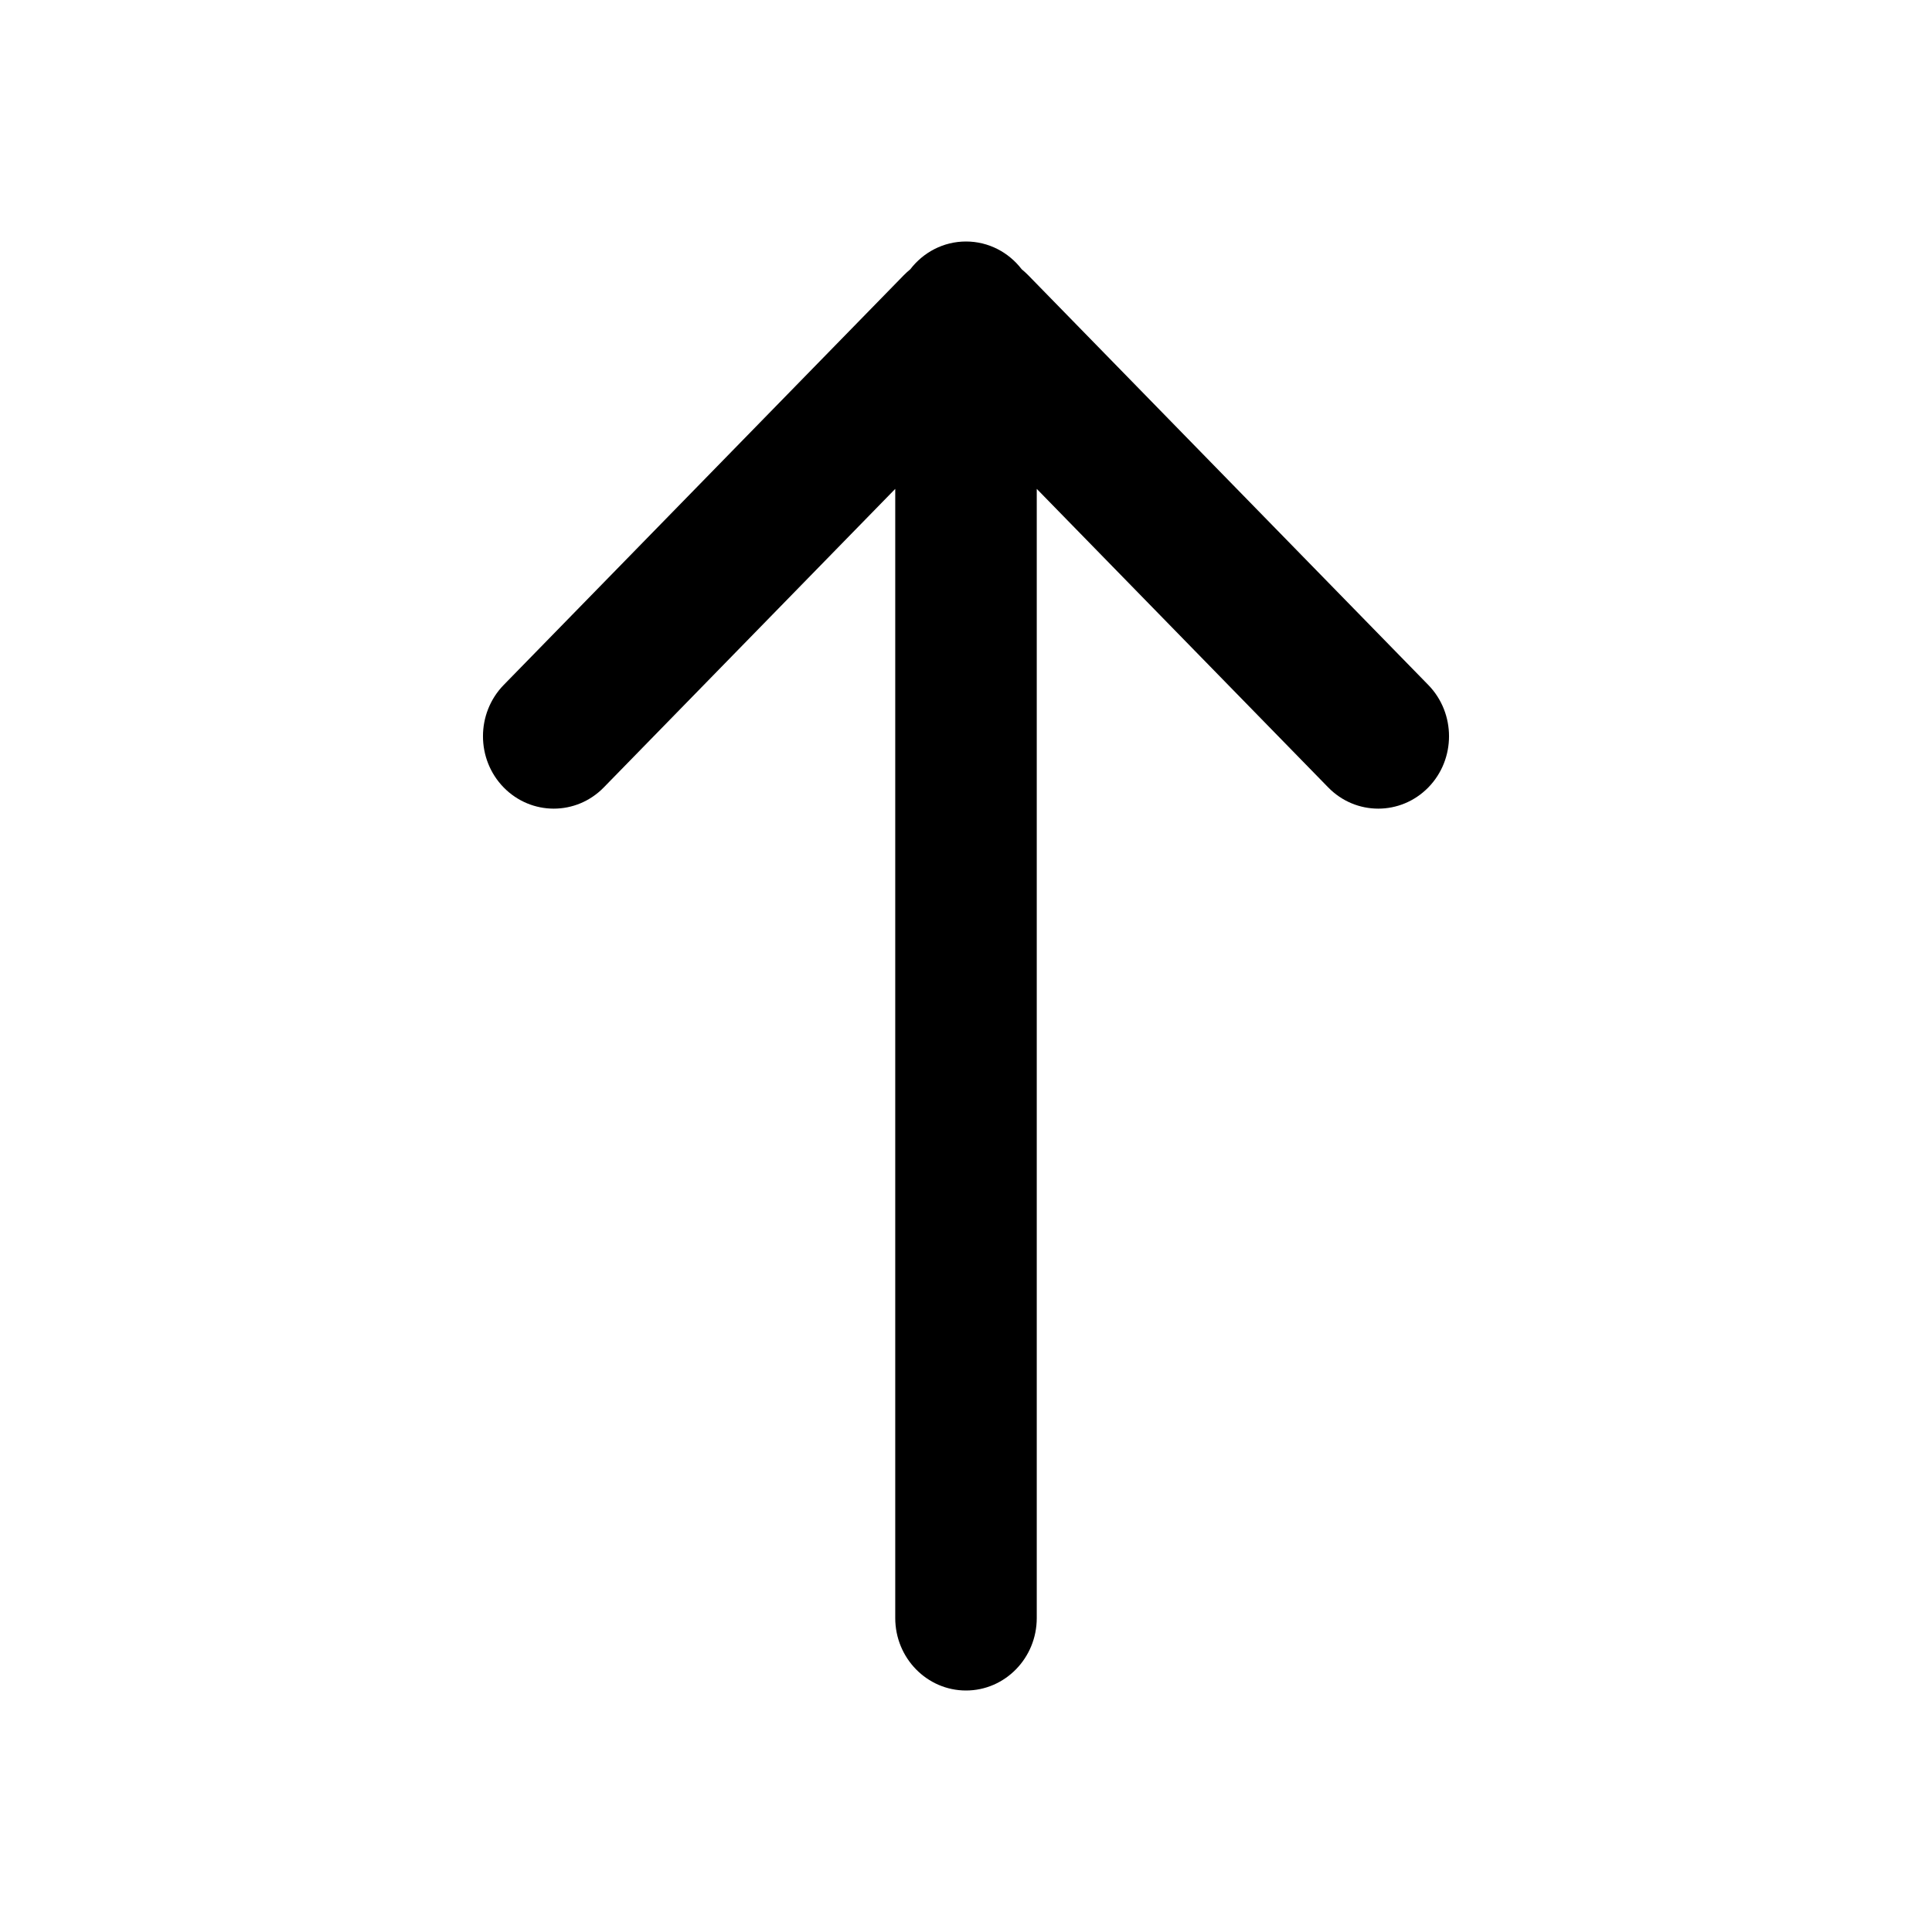
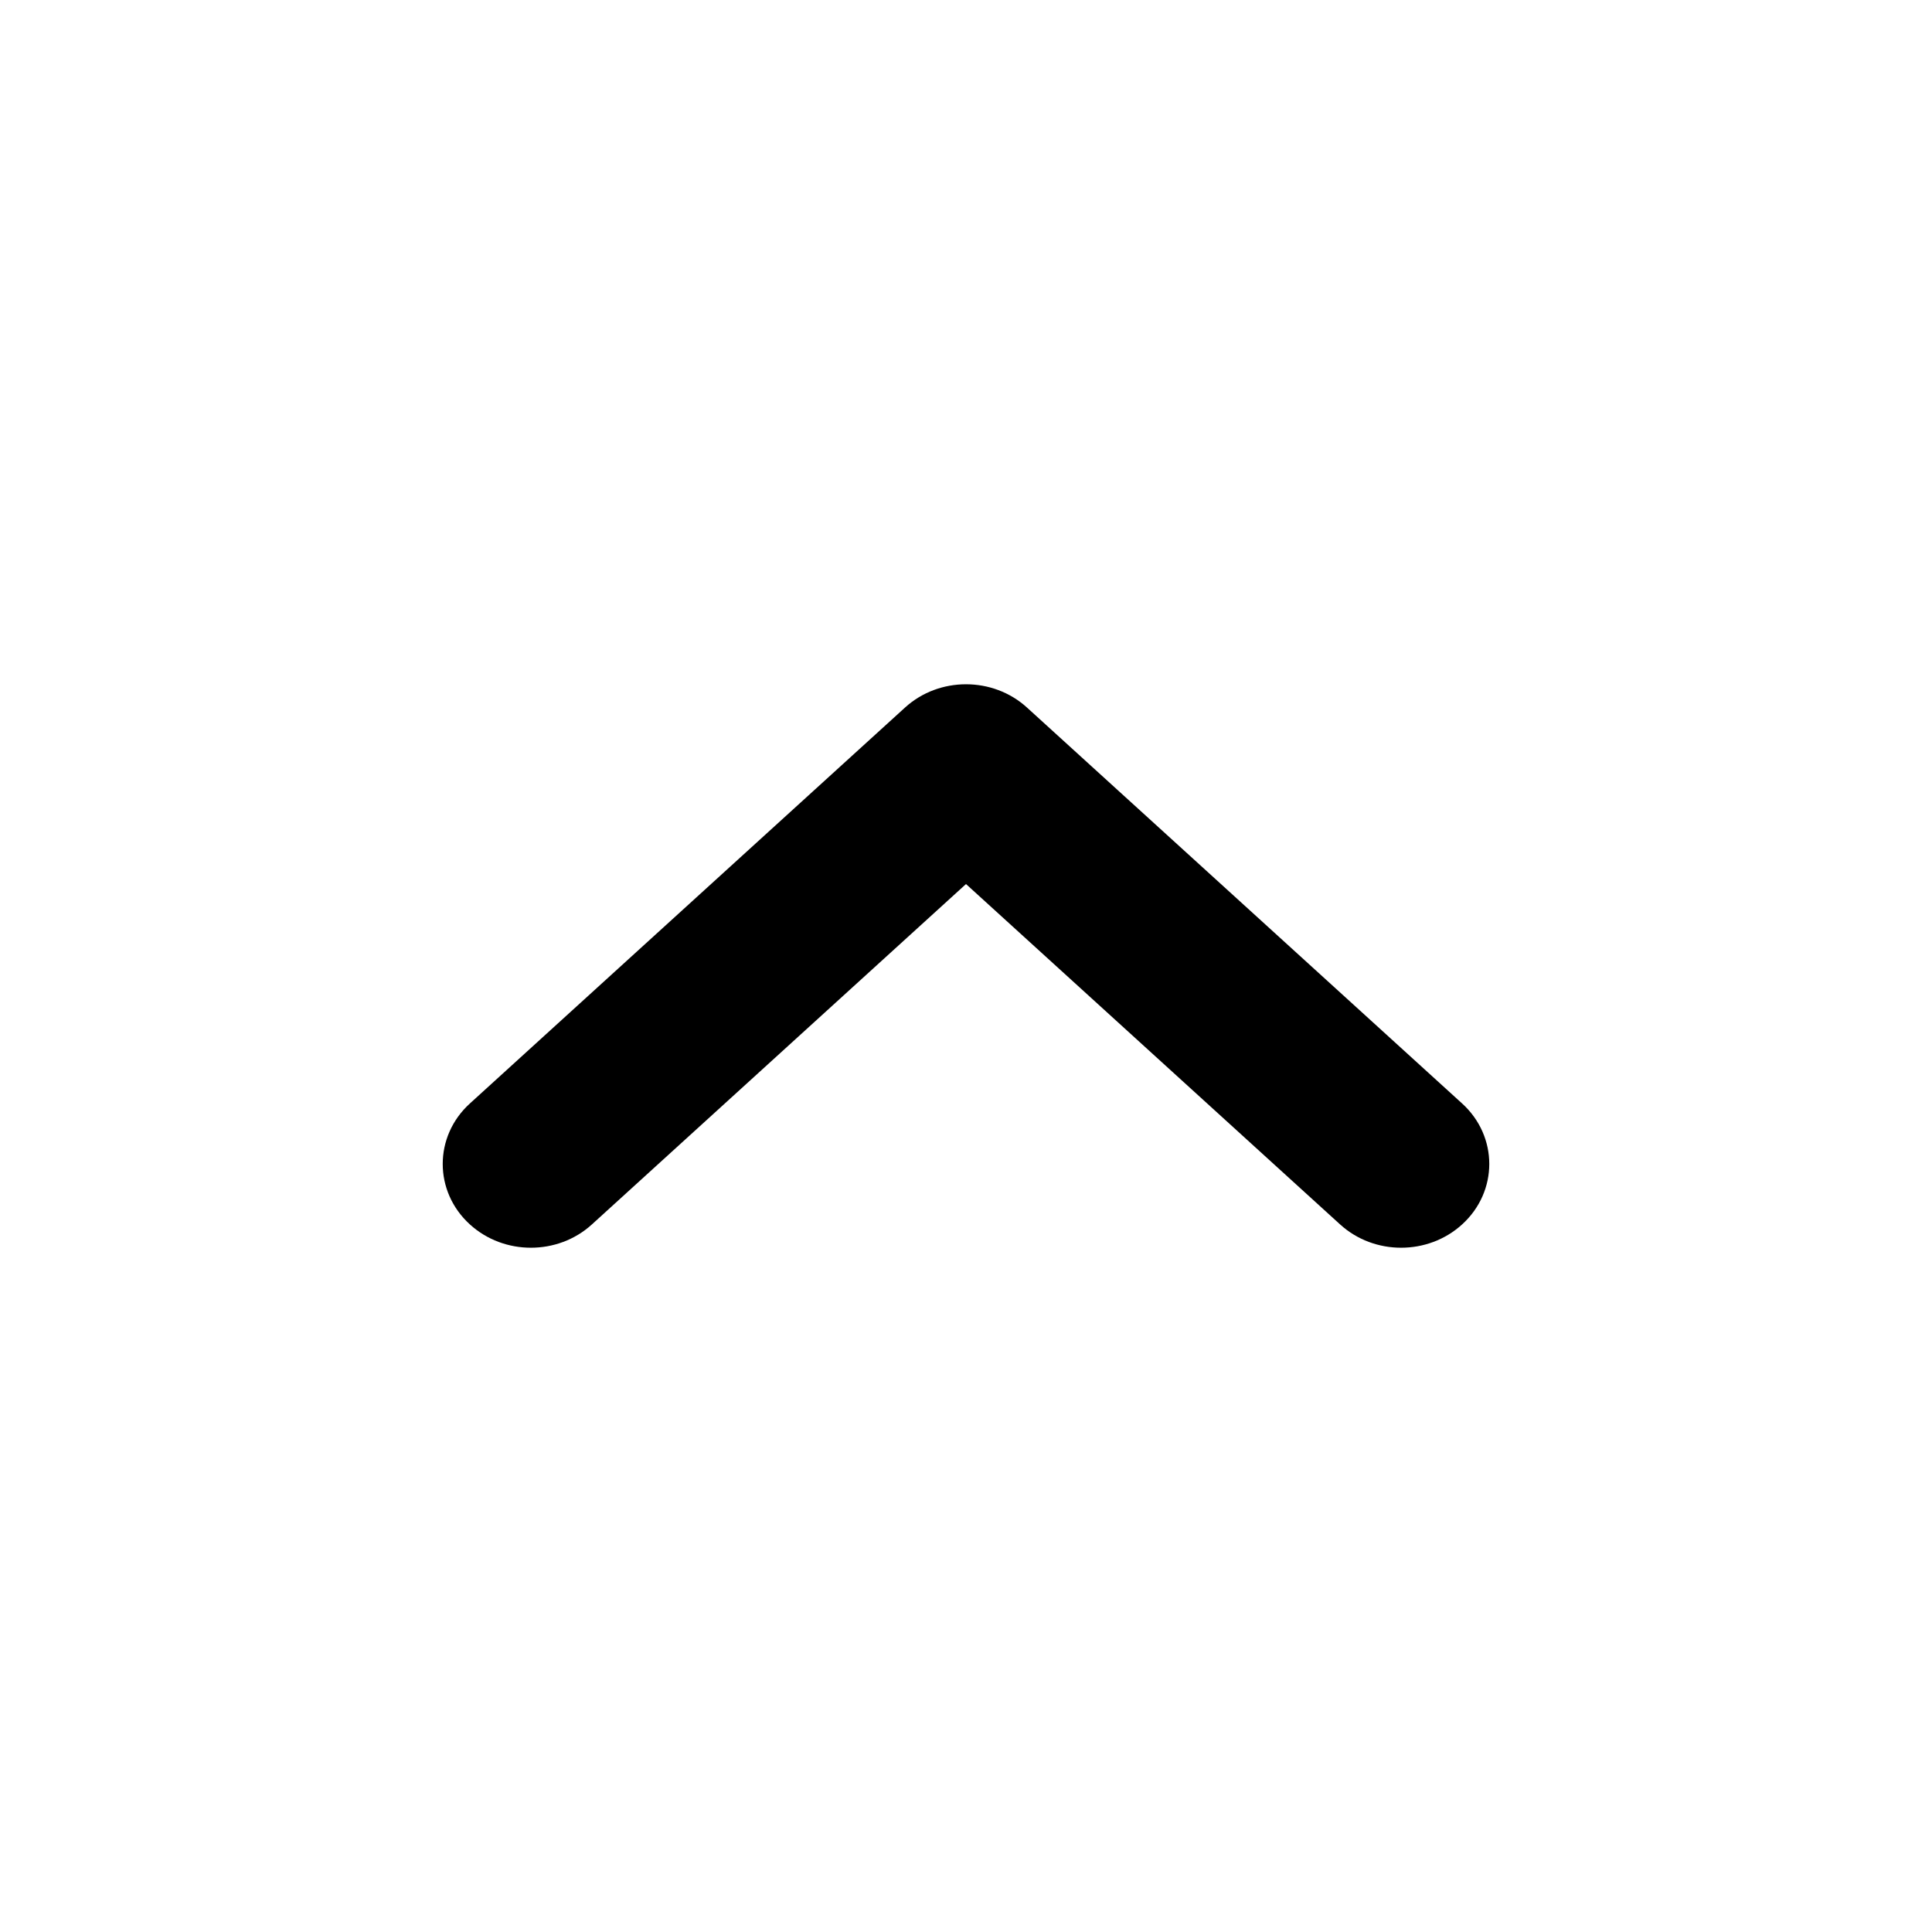
<svg xmlns="http://www.w3.org/2000/svg" width="24" height="24" viewBox="0 0 24 24" fill="none">
-   <path fill-rule="evenodd" clip-rule="evenodd" d="M12.879 6.073L12.879 20.1C12.879 20.597 12.485 21 12 21C11.515 21 11.121 20.597 11.121 20.1L11.121 6.073L7.5 9.782C7.157 10.133 6.601 10.133 6.257 9.782C5.914 9.431 5.914 8.861 6.257 8.509L11.228 3.418C11.254 3.392 11.28 3.368 11.308 3.345C11.469 3.135 11.719 3 12 3C12.281 3 12.531 3.135 12.692 3.345C12.72 3.368 12.746 3.392 12.772 3.418L17.743 8.509C18.086 8.861 18.086 9.431 17.743 9.782C17.399 10.133 16.843 10.133 16.5 9.782L12.879 6.073Z" fill="black" />
+   <path fill-rule="evenodd" clip-rule="evenodd" d="M6.174 14.841C5.942 14.63 5.942 14.288 6.174 14.076L11.58 9.158C11.812 8.947 12.188 8.947 12.42 9.158L17.826 14.076C18.058 14.288 18.058 14.63 17.826 14.841C17.594 15.053 17.217 15.053 16.985 14.841L12 10.306L7.015 14.841C6.783 15.053 6.406 15.053 6.174 14.841Z" fill="black" />
+   <path fill-rule="evenodd" clip-rule="evenodd" d="M11.243 8.789C11.666 8.404 12.334 8.404 12.757 8.789L18.162 13.707C18.613 14.116 18.613 14.802 18.162 15.211C17.739 15.596 17.071 15.596 16.648 15.211L12 10.982L7.352 15.211C6.929 15.596 6.261 15.596 5.838 15.211C5.387 14.802 5.387 14.116 5.838 13.707L11.243 8.789ZM12 9.5C11.961 9.5 11.932 9.514 11.916 9.528L6.511 14.446C6.503 14.454 6.501 14.458 6.5 14.459C6.501 14.46 6.503 14.465 6.511 14.472C6.527 14.486 6.555 14.5 6.595 14.5C6.634 14.5 6.663 14.486 6.679 14.472L11.664 9.936C11.854 9.763 12.146 9.763 12.336 9.936L17.322 14.472C17.337 14.486 17.366 14.5 17.405 14.5C17.445 14.5 17.473 14.486 17.489 14.472C17.497 14.465 17.499 14.46 17.5 14.459C17.499 14.458 17.497 14.454 17.489 14.446L12.084 9.528C12.068 9.514 12.039 9.5 12 9.5Z" fill="black" />
</svg>
